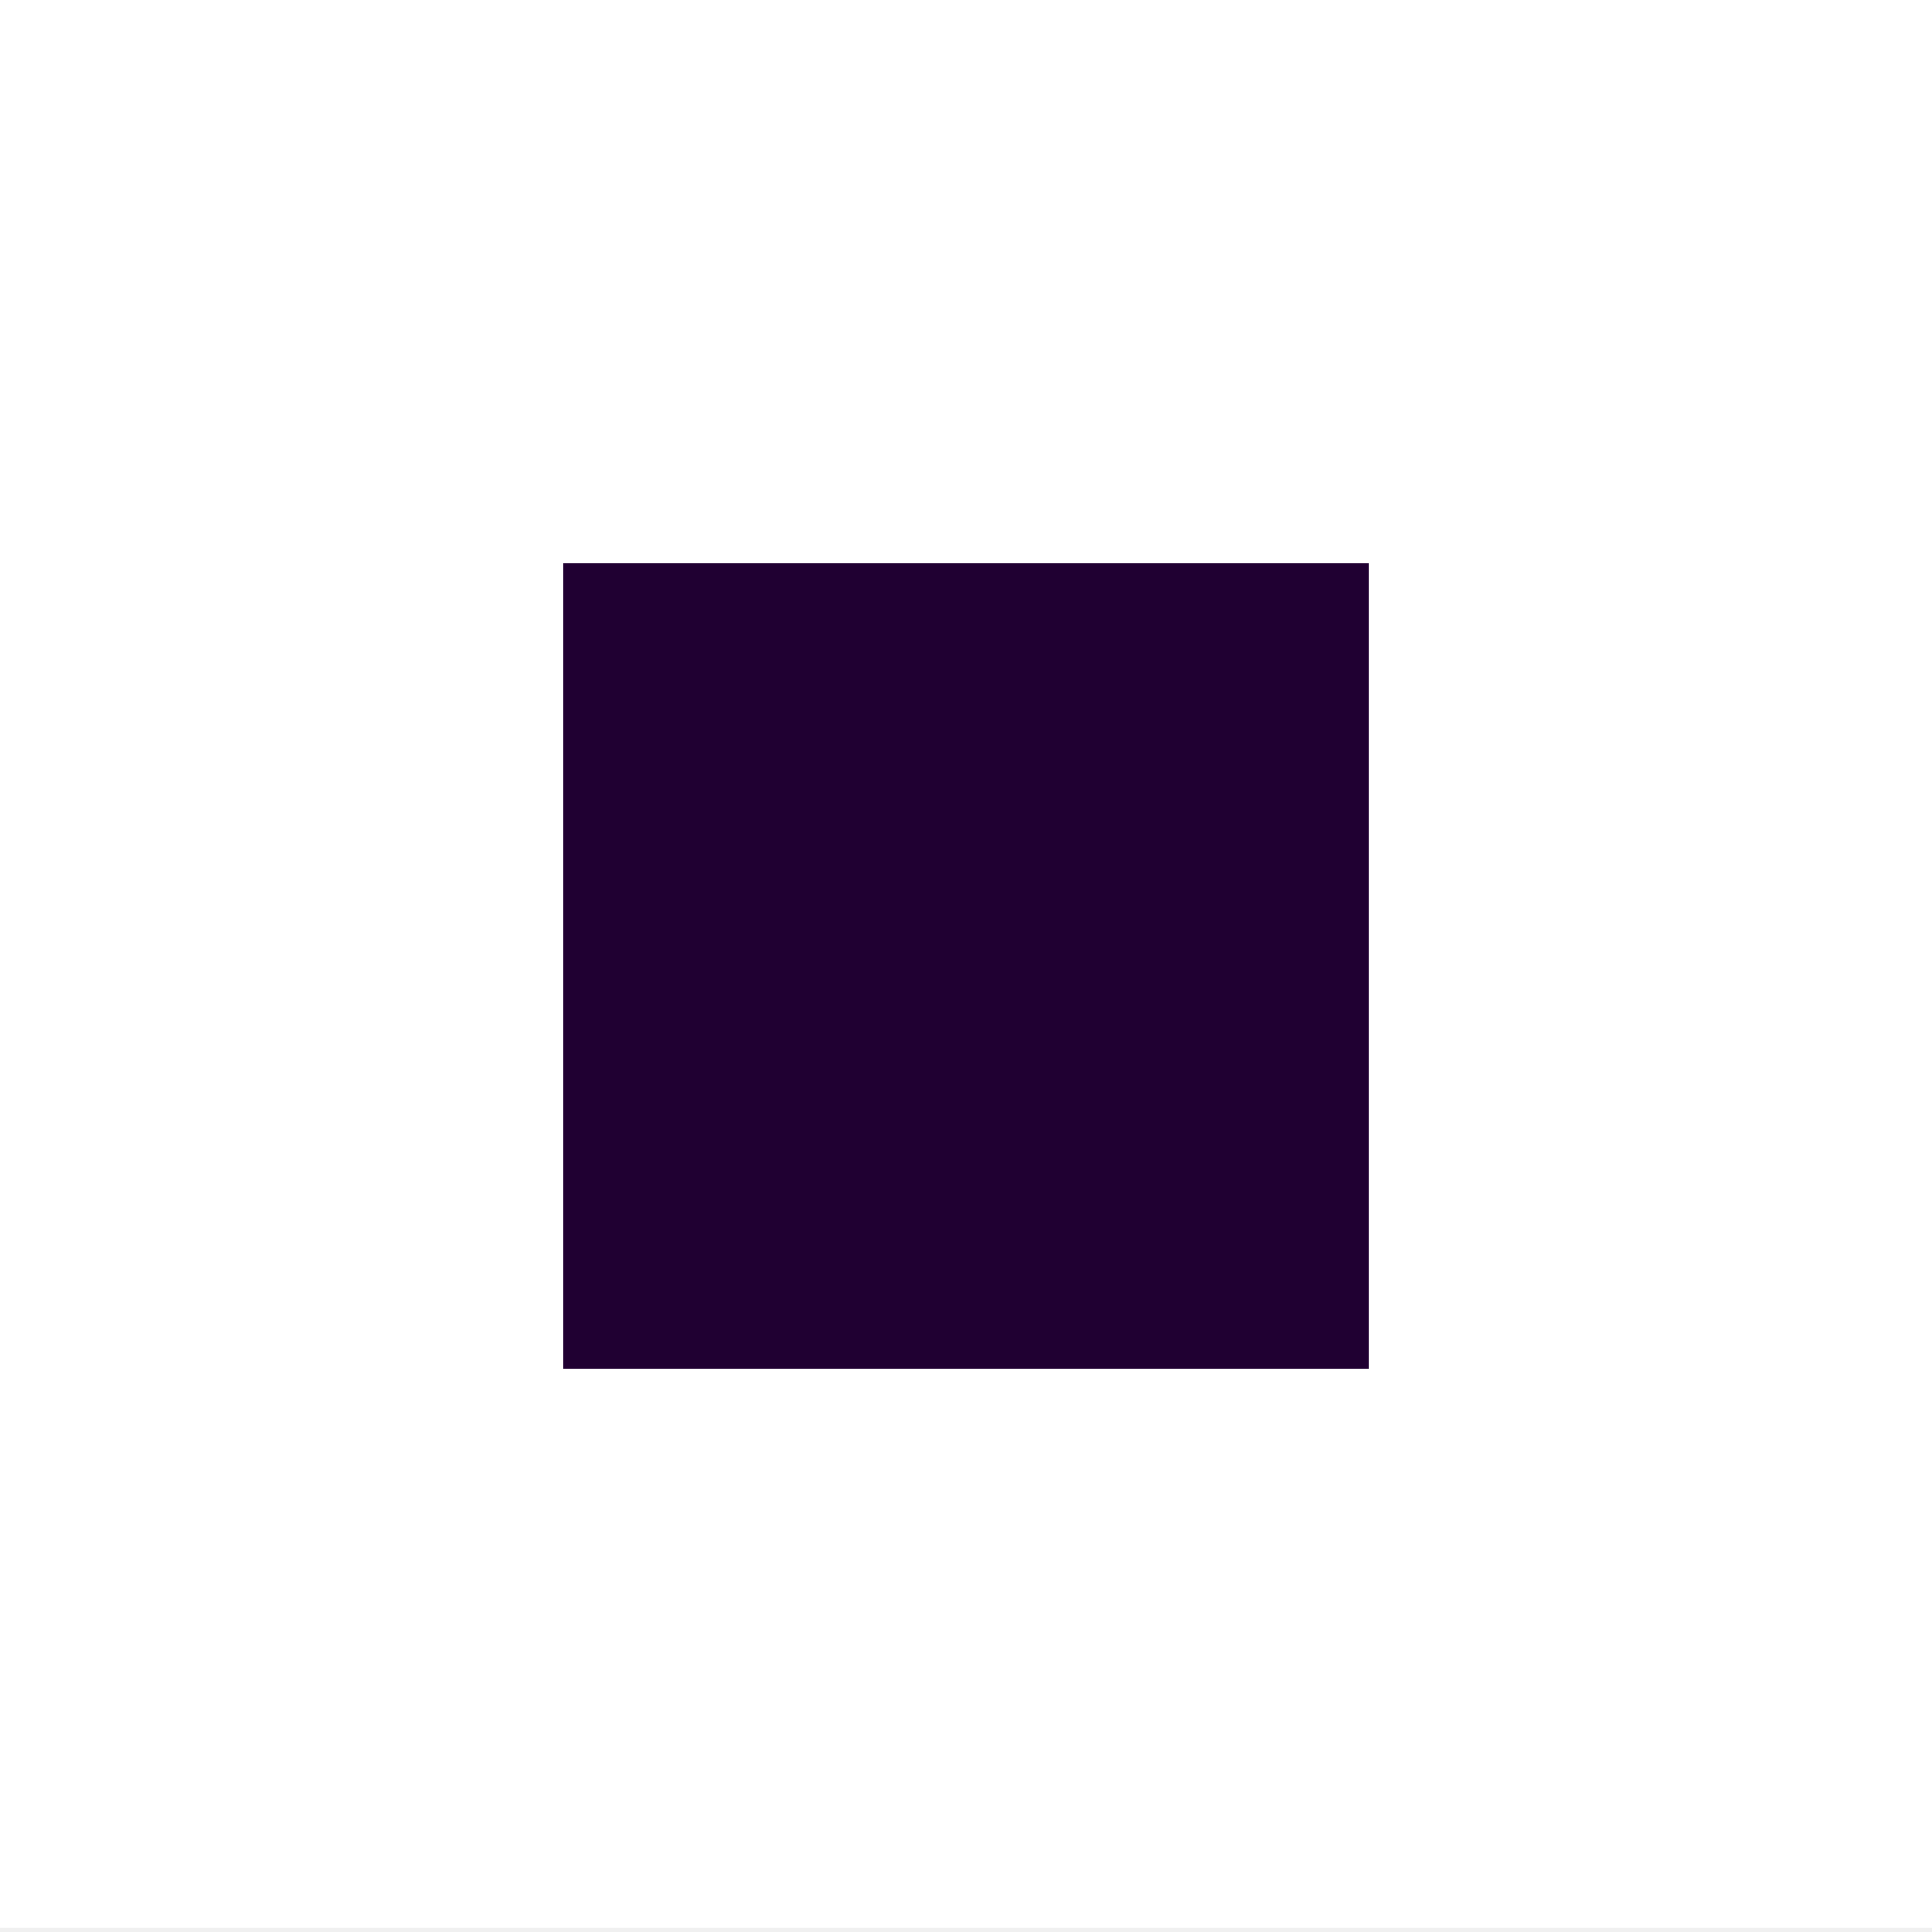
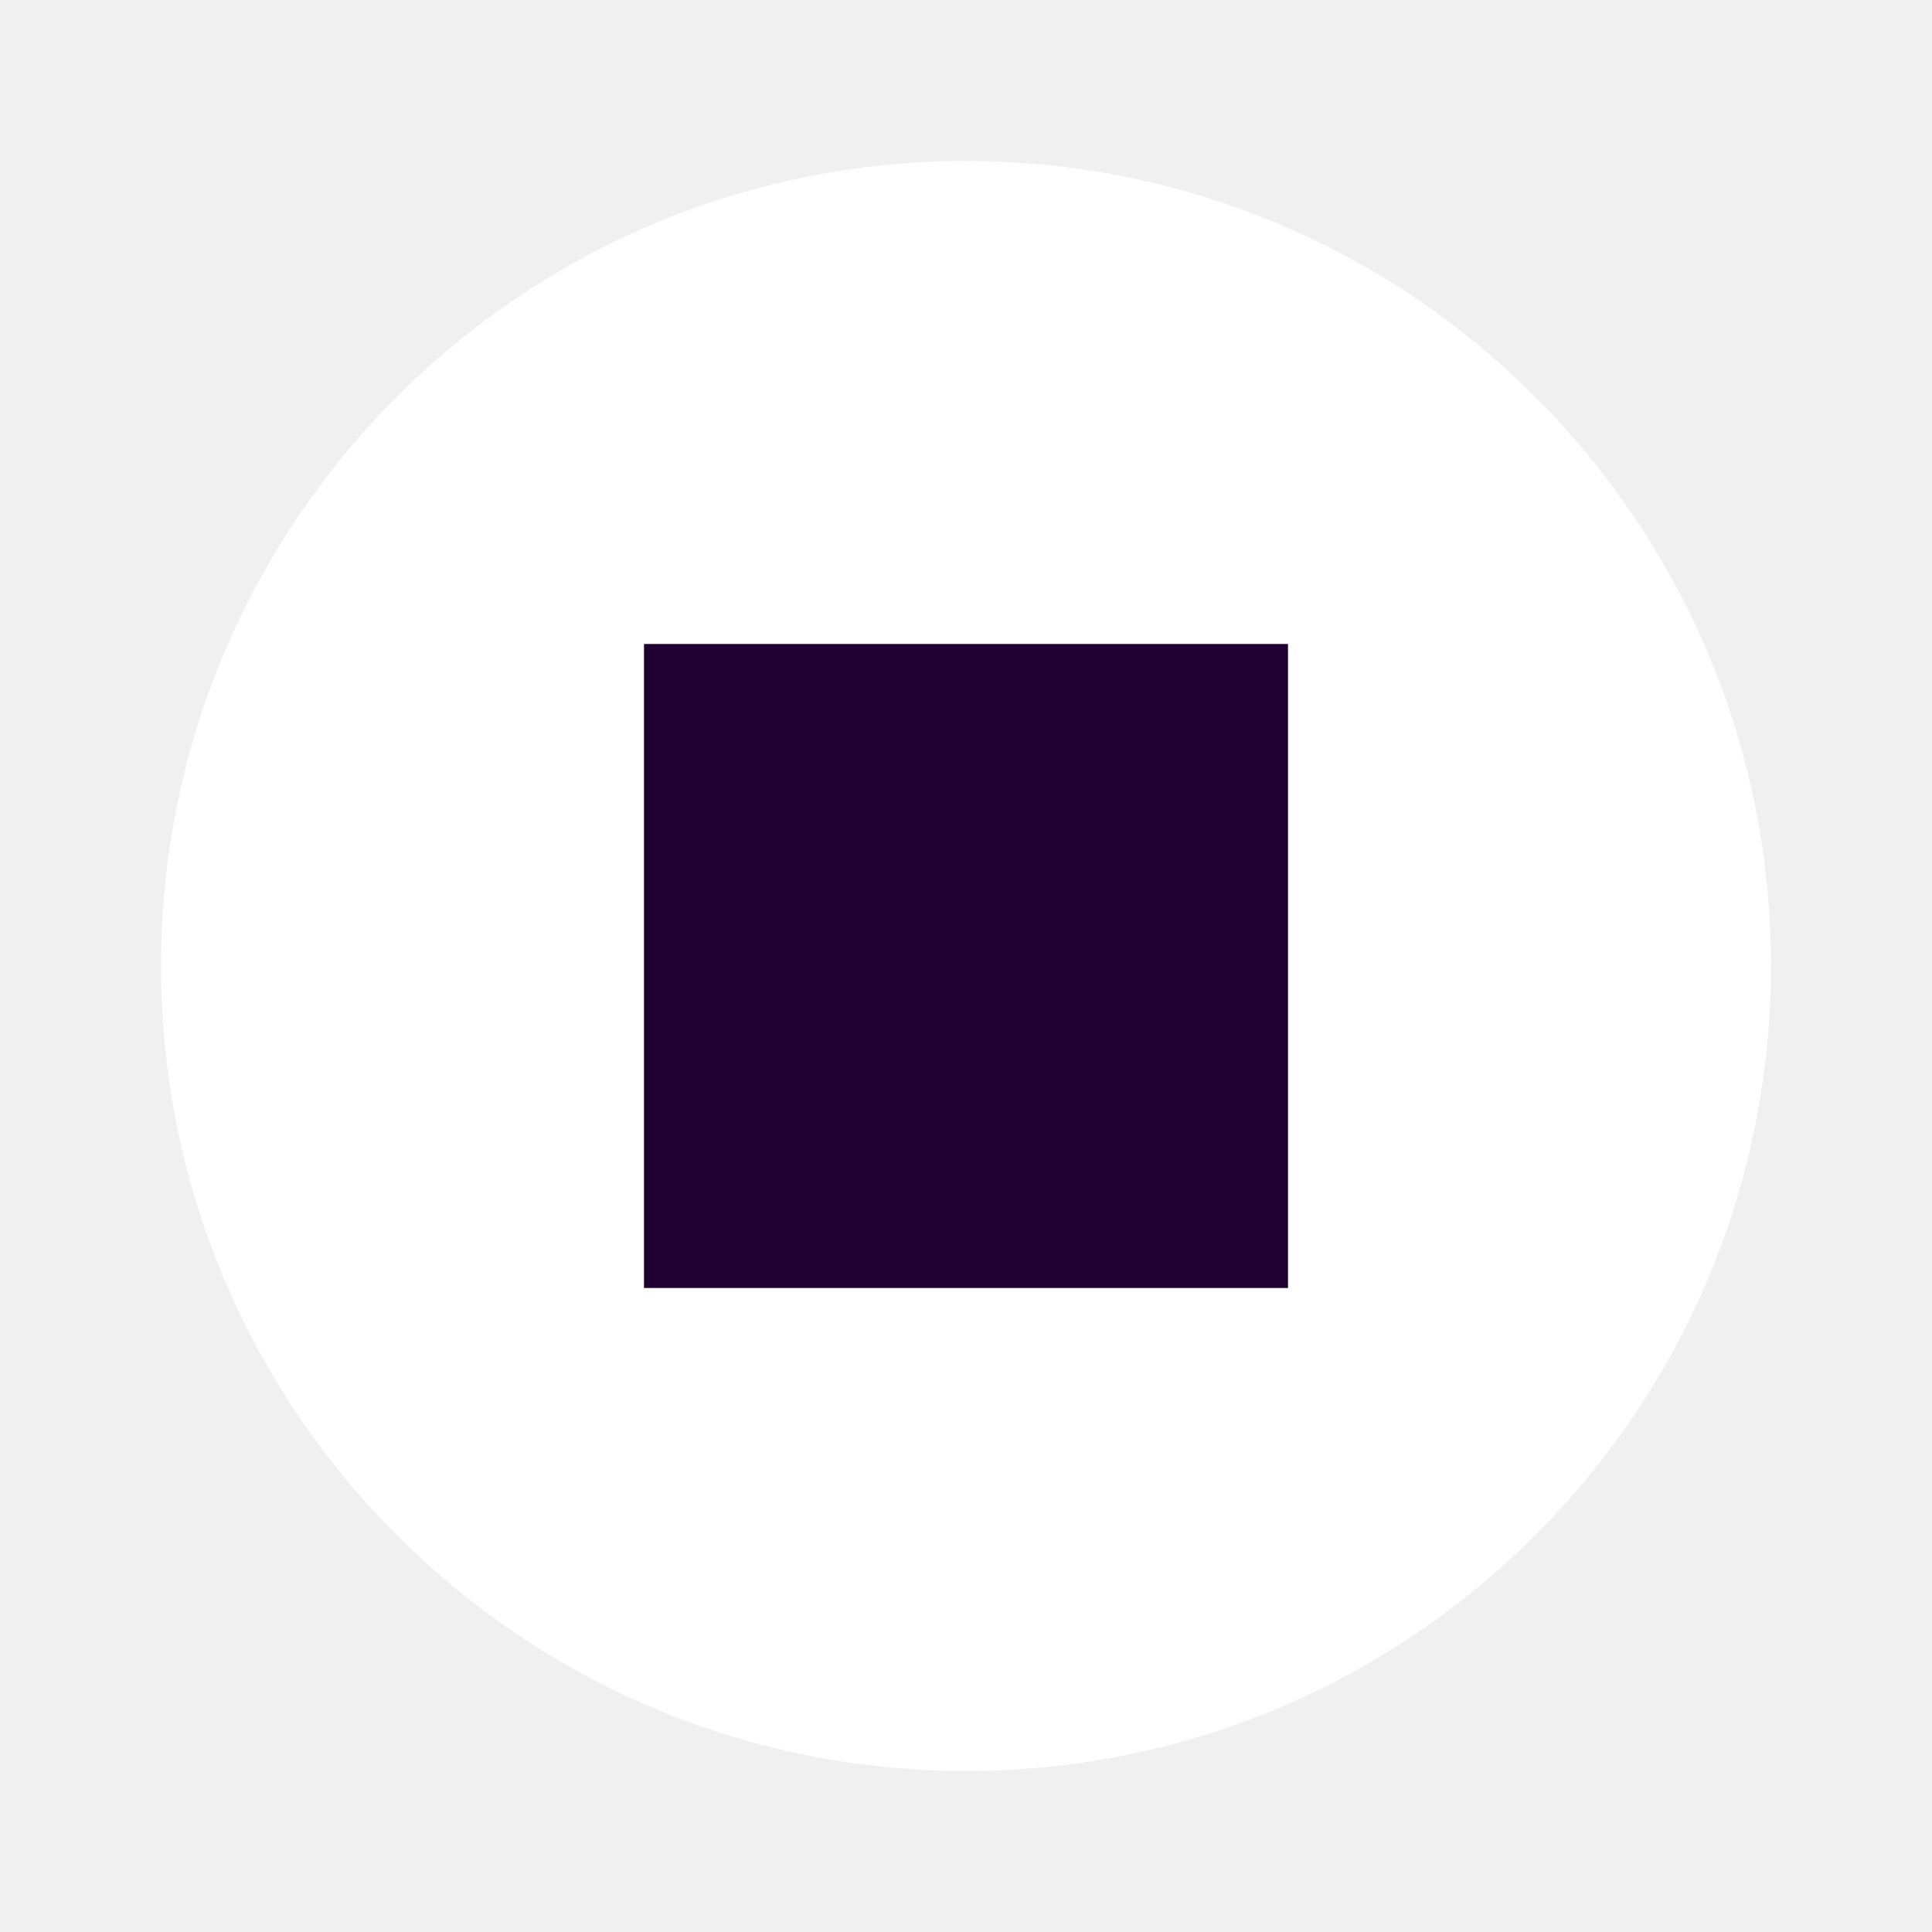
<svg xmlns="http://www.w3.org/2000/svg" version="1.1" id="Layer_1" x="0px" y="0px" viewBox="0 0 48 48" style="enable-background:new 0 0 48 48;" xml:space="preserve">
  <style type="text/css">
	.st0{fill:#FFFFFF;}
	.st1{fill:#200032;}
</style>
-   <rect y="-0.1" class="st0" width="48" height="48" />
-   <rect x="14" y="14" class="st1" width="20" height="20" />
+   <circle class="st0" cx="24" cy="24" r="20" />
+   <rect x="16" y="16" class="st1" width="16" height="16" />
</svg>
